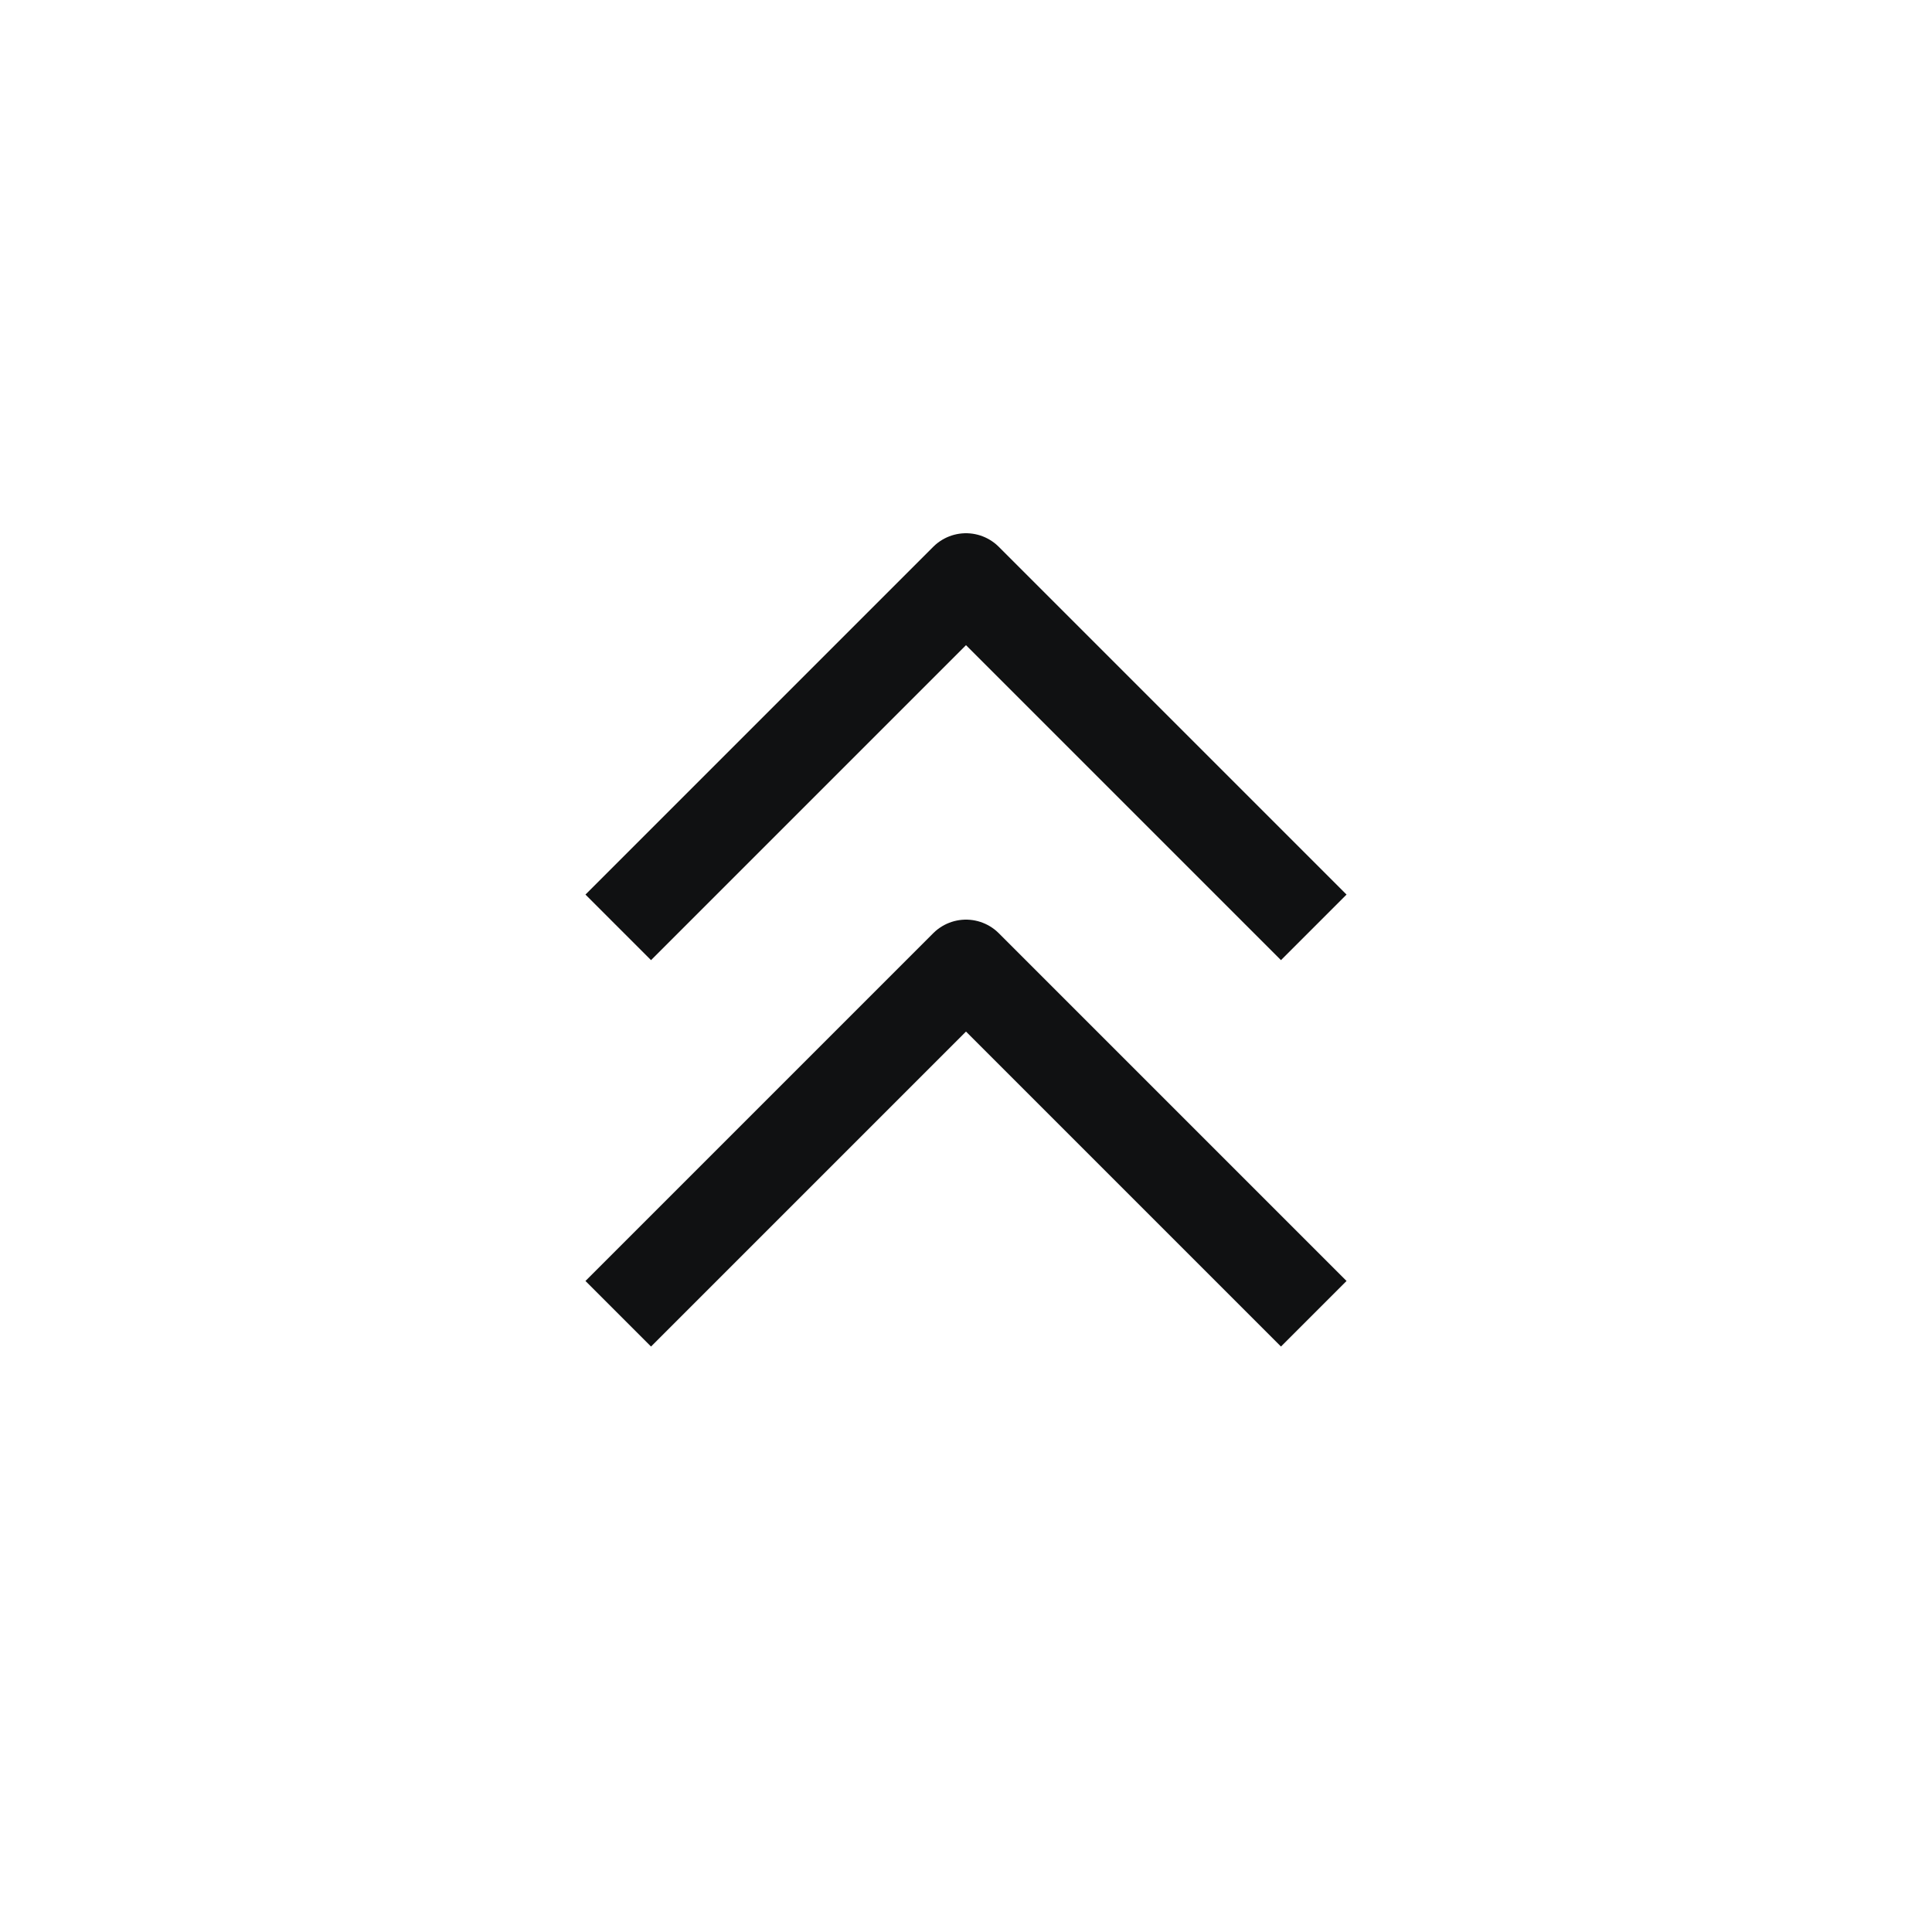
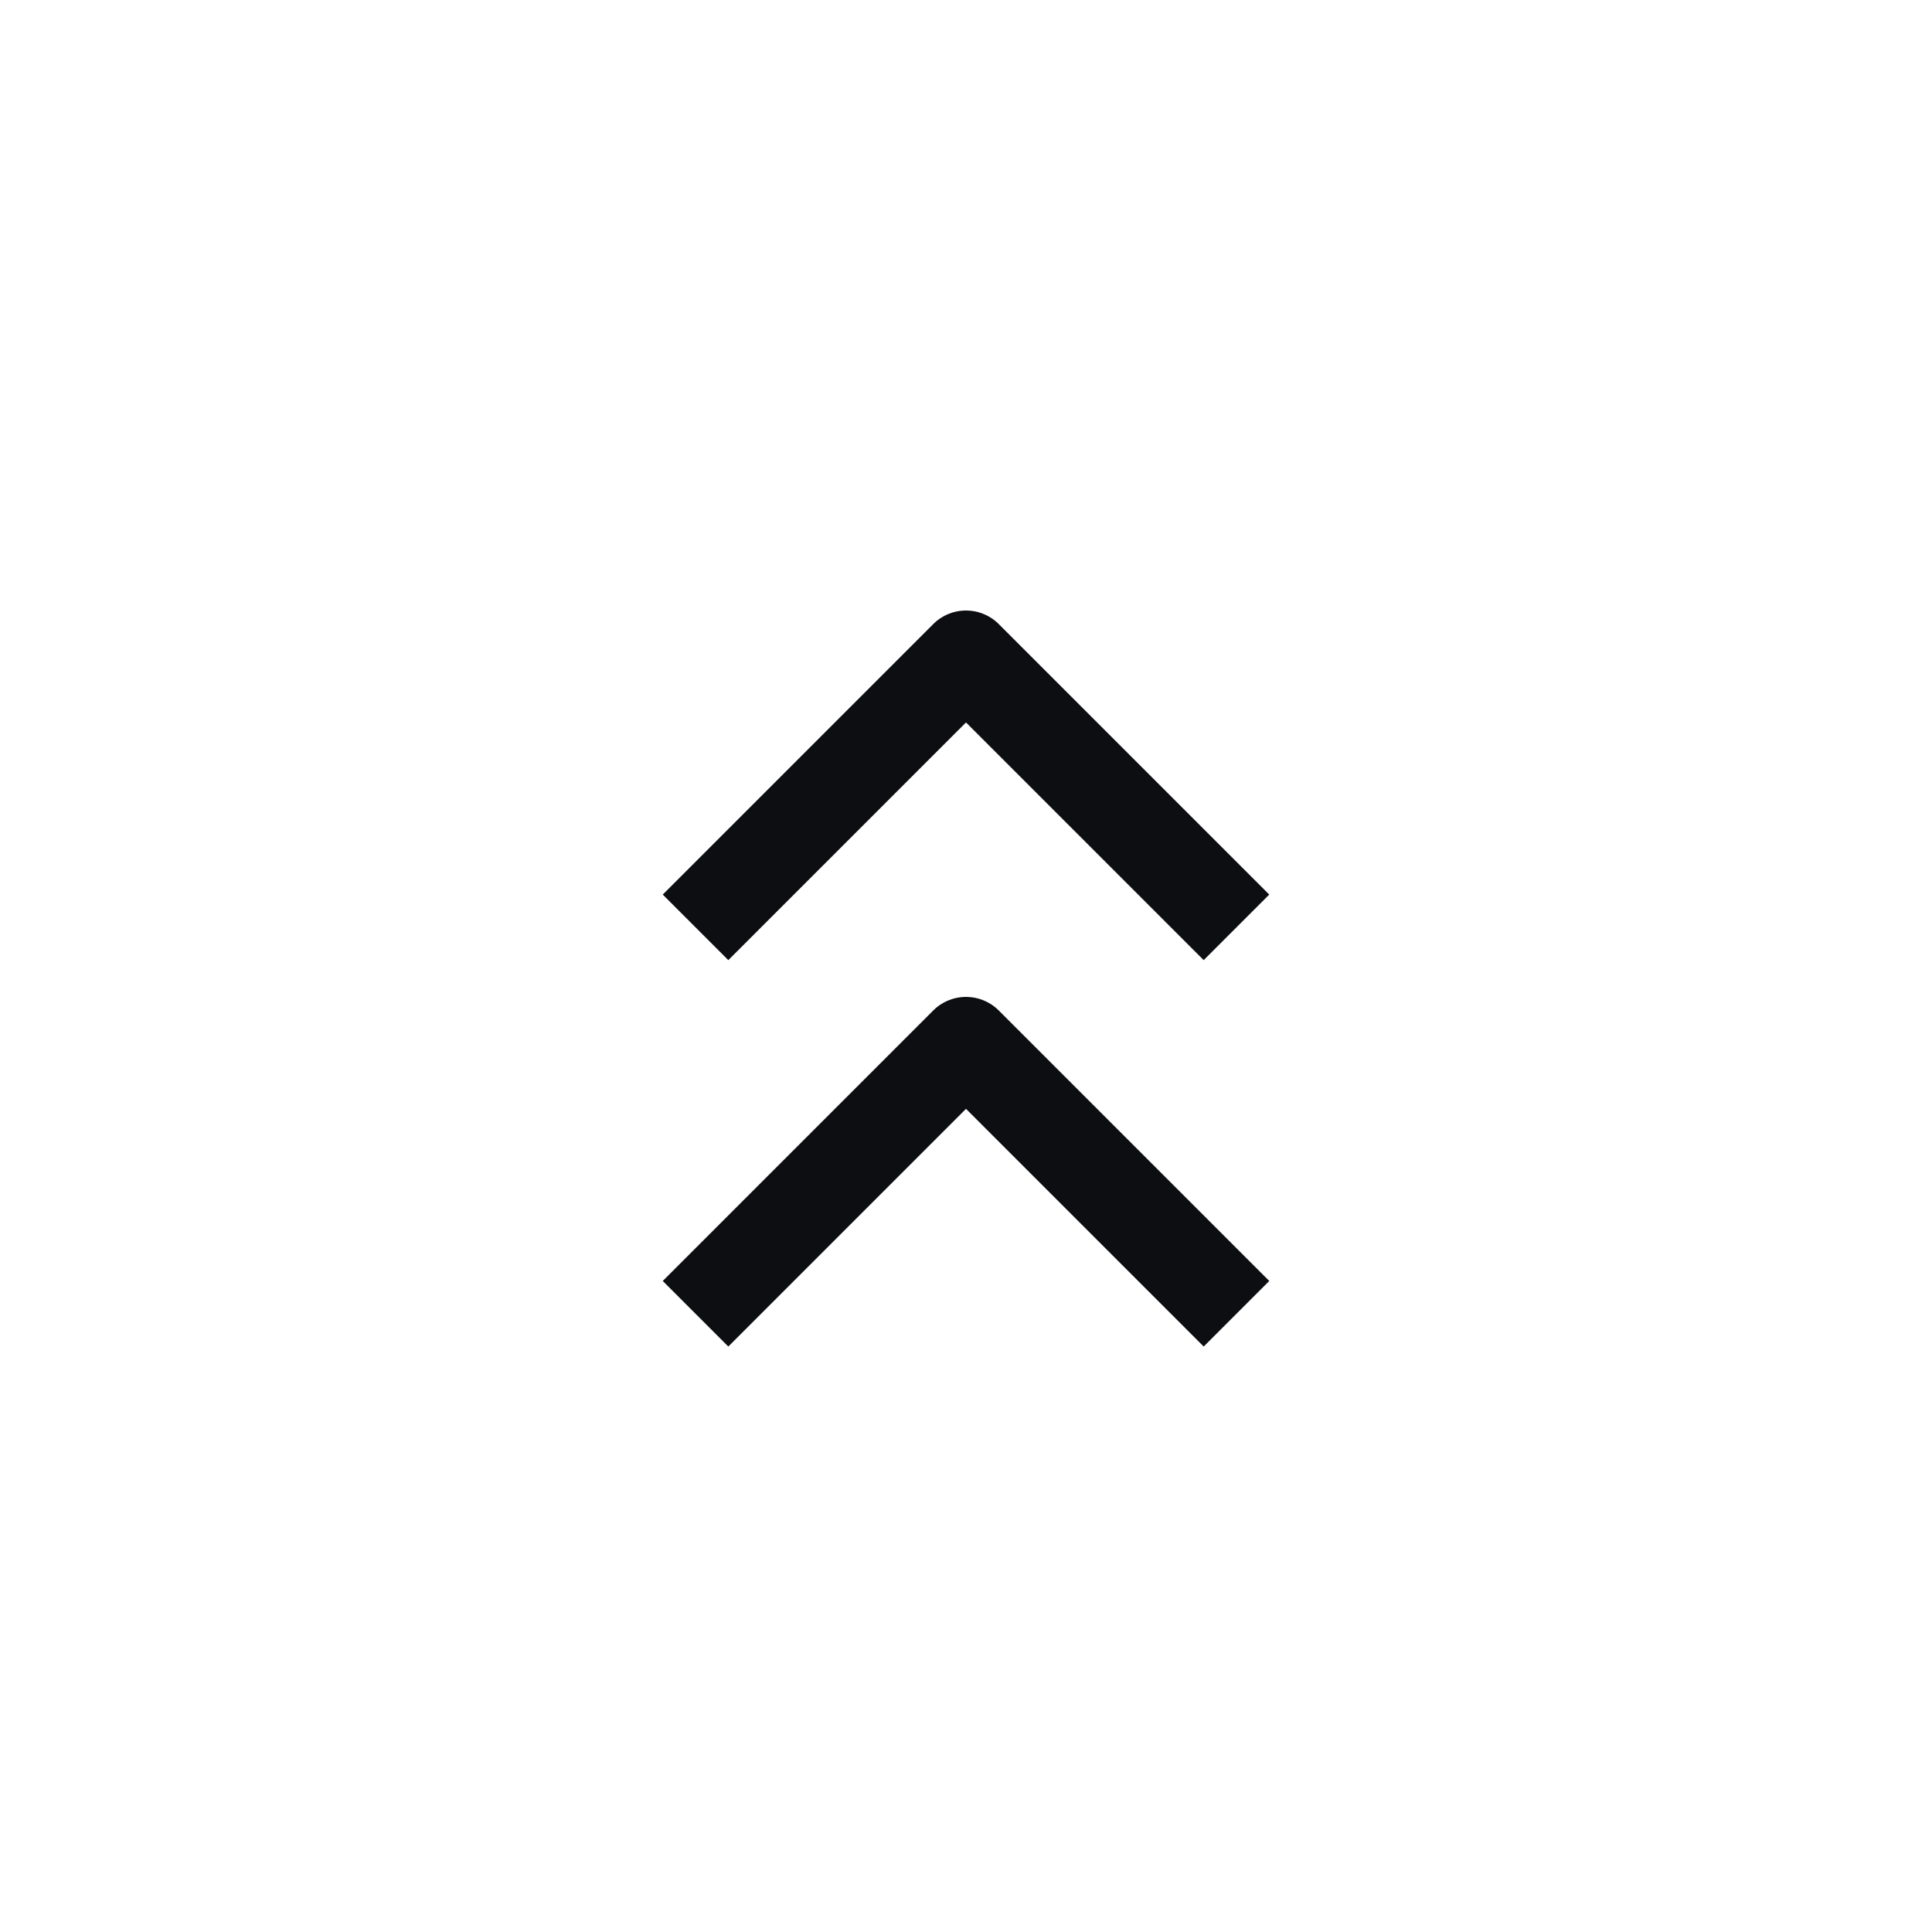
<svg xmlns="http://www.w3.org/2000/svg" width="25" height="25" viewBox="0 0 25 25" fill="none">
-   <path d="M8 12L12.5 7.5L17 12M8 17L12.5 12.5L17 17" stroke="#101112" stroke-width="1.2" stroke-linejoin="round" />
+   <path d="M9 12L12.5 8.5L16 12M9 17L12.5 13.5L16 17" stroke="#0D0E12" stroke-width="1.2" stroke-linejoin="round" />
</svg>
